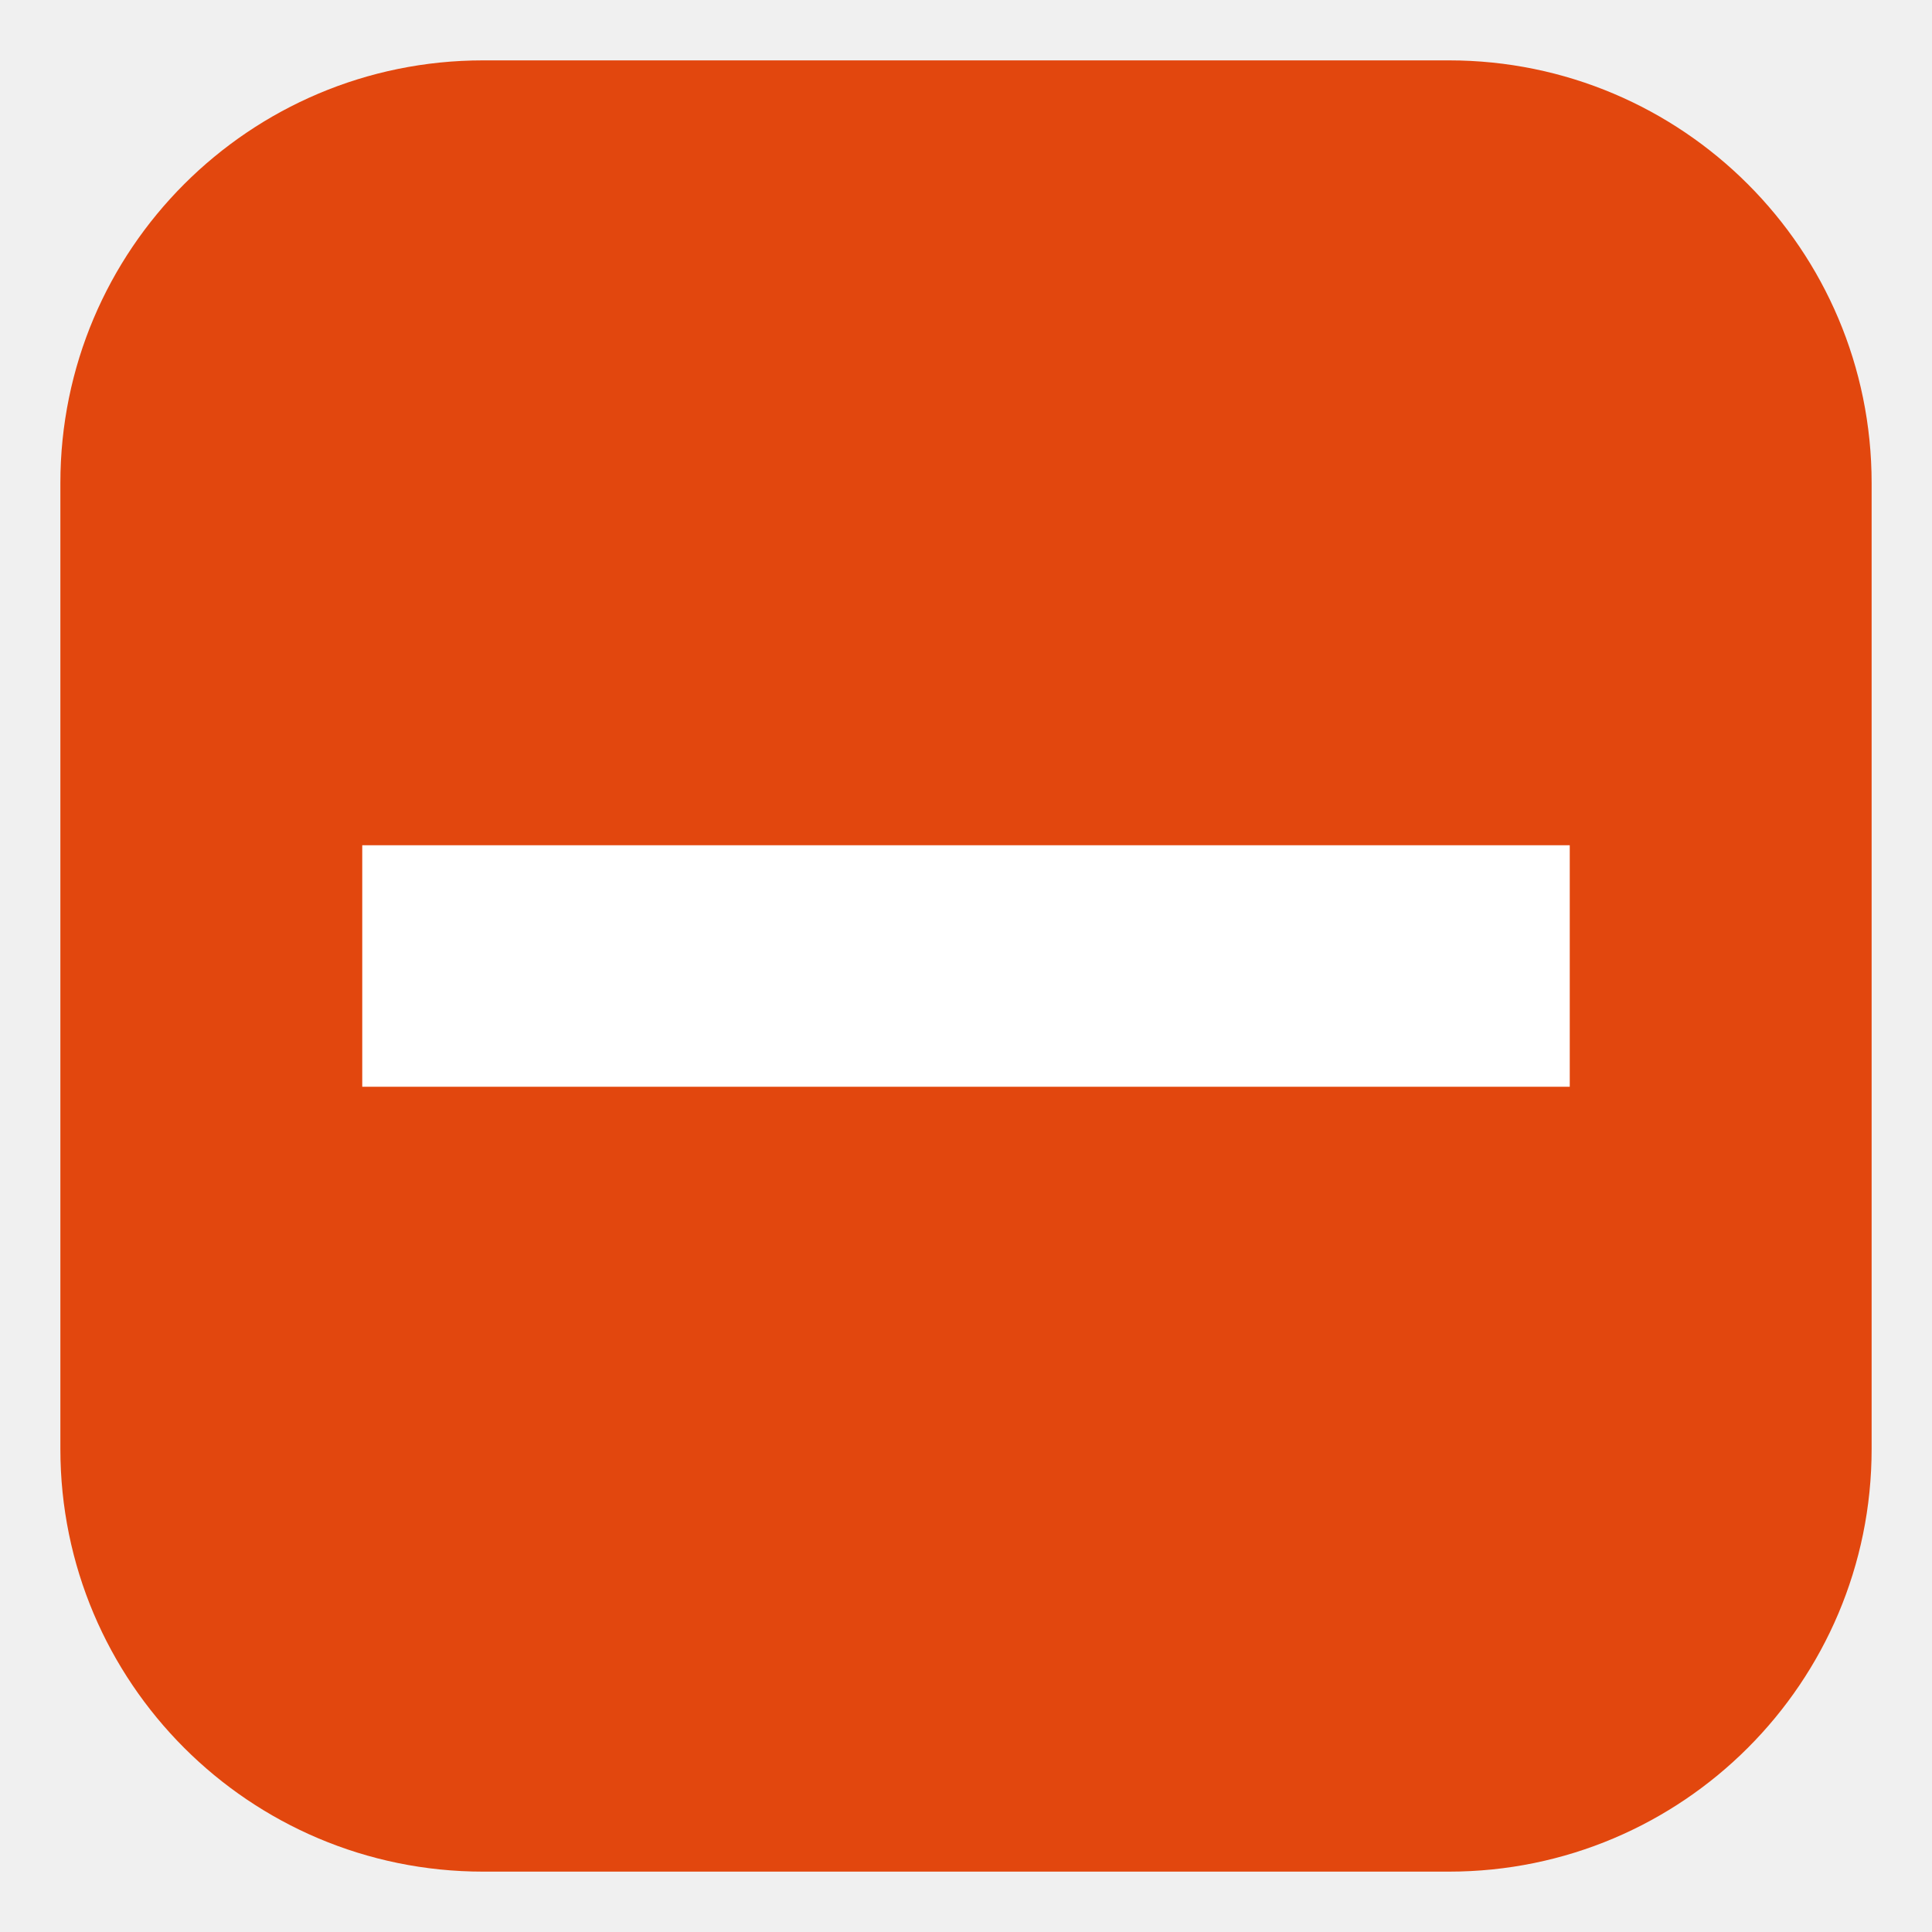
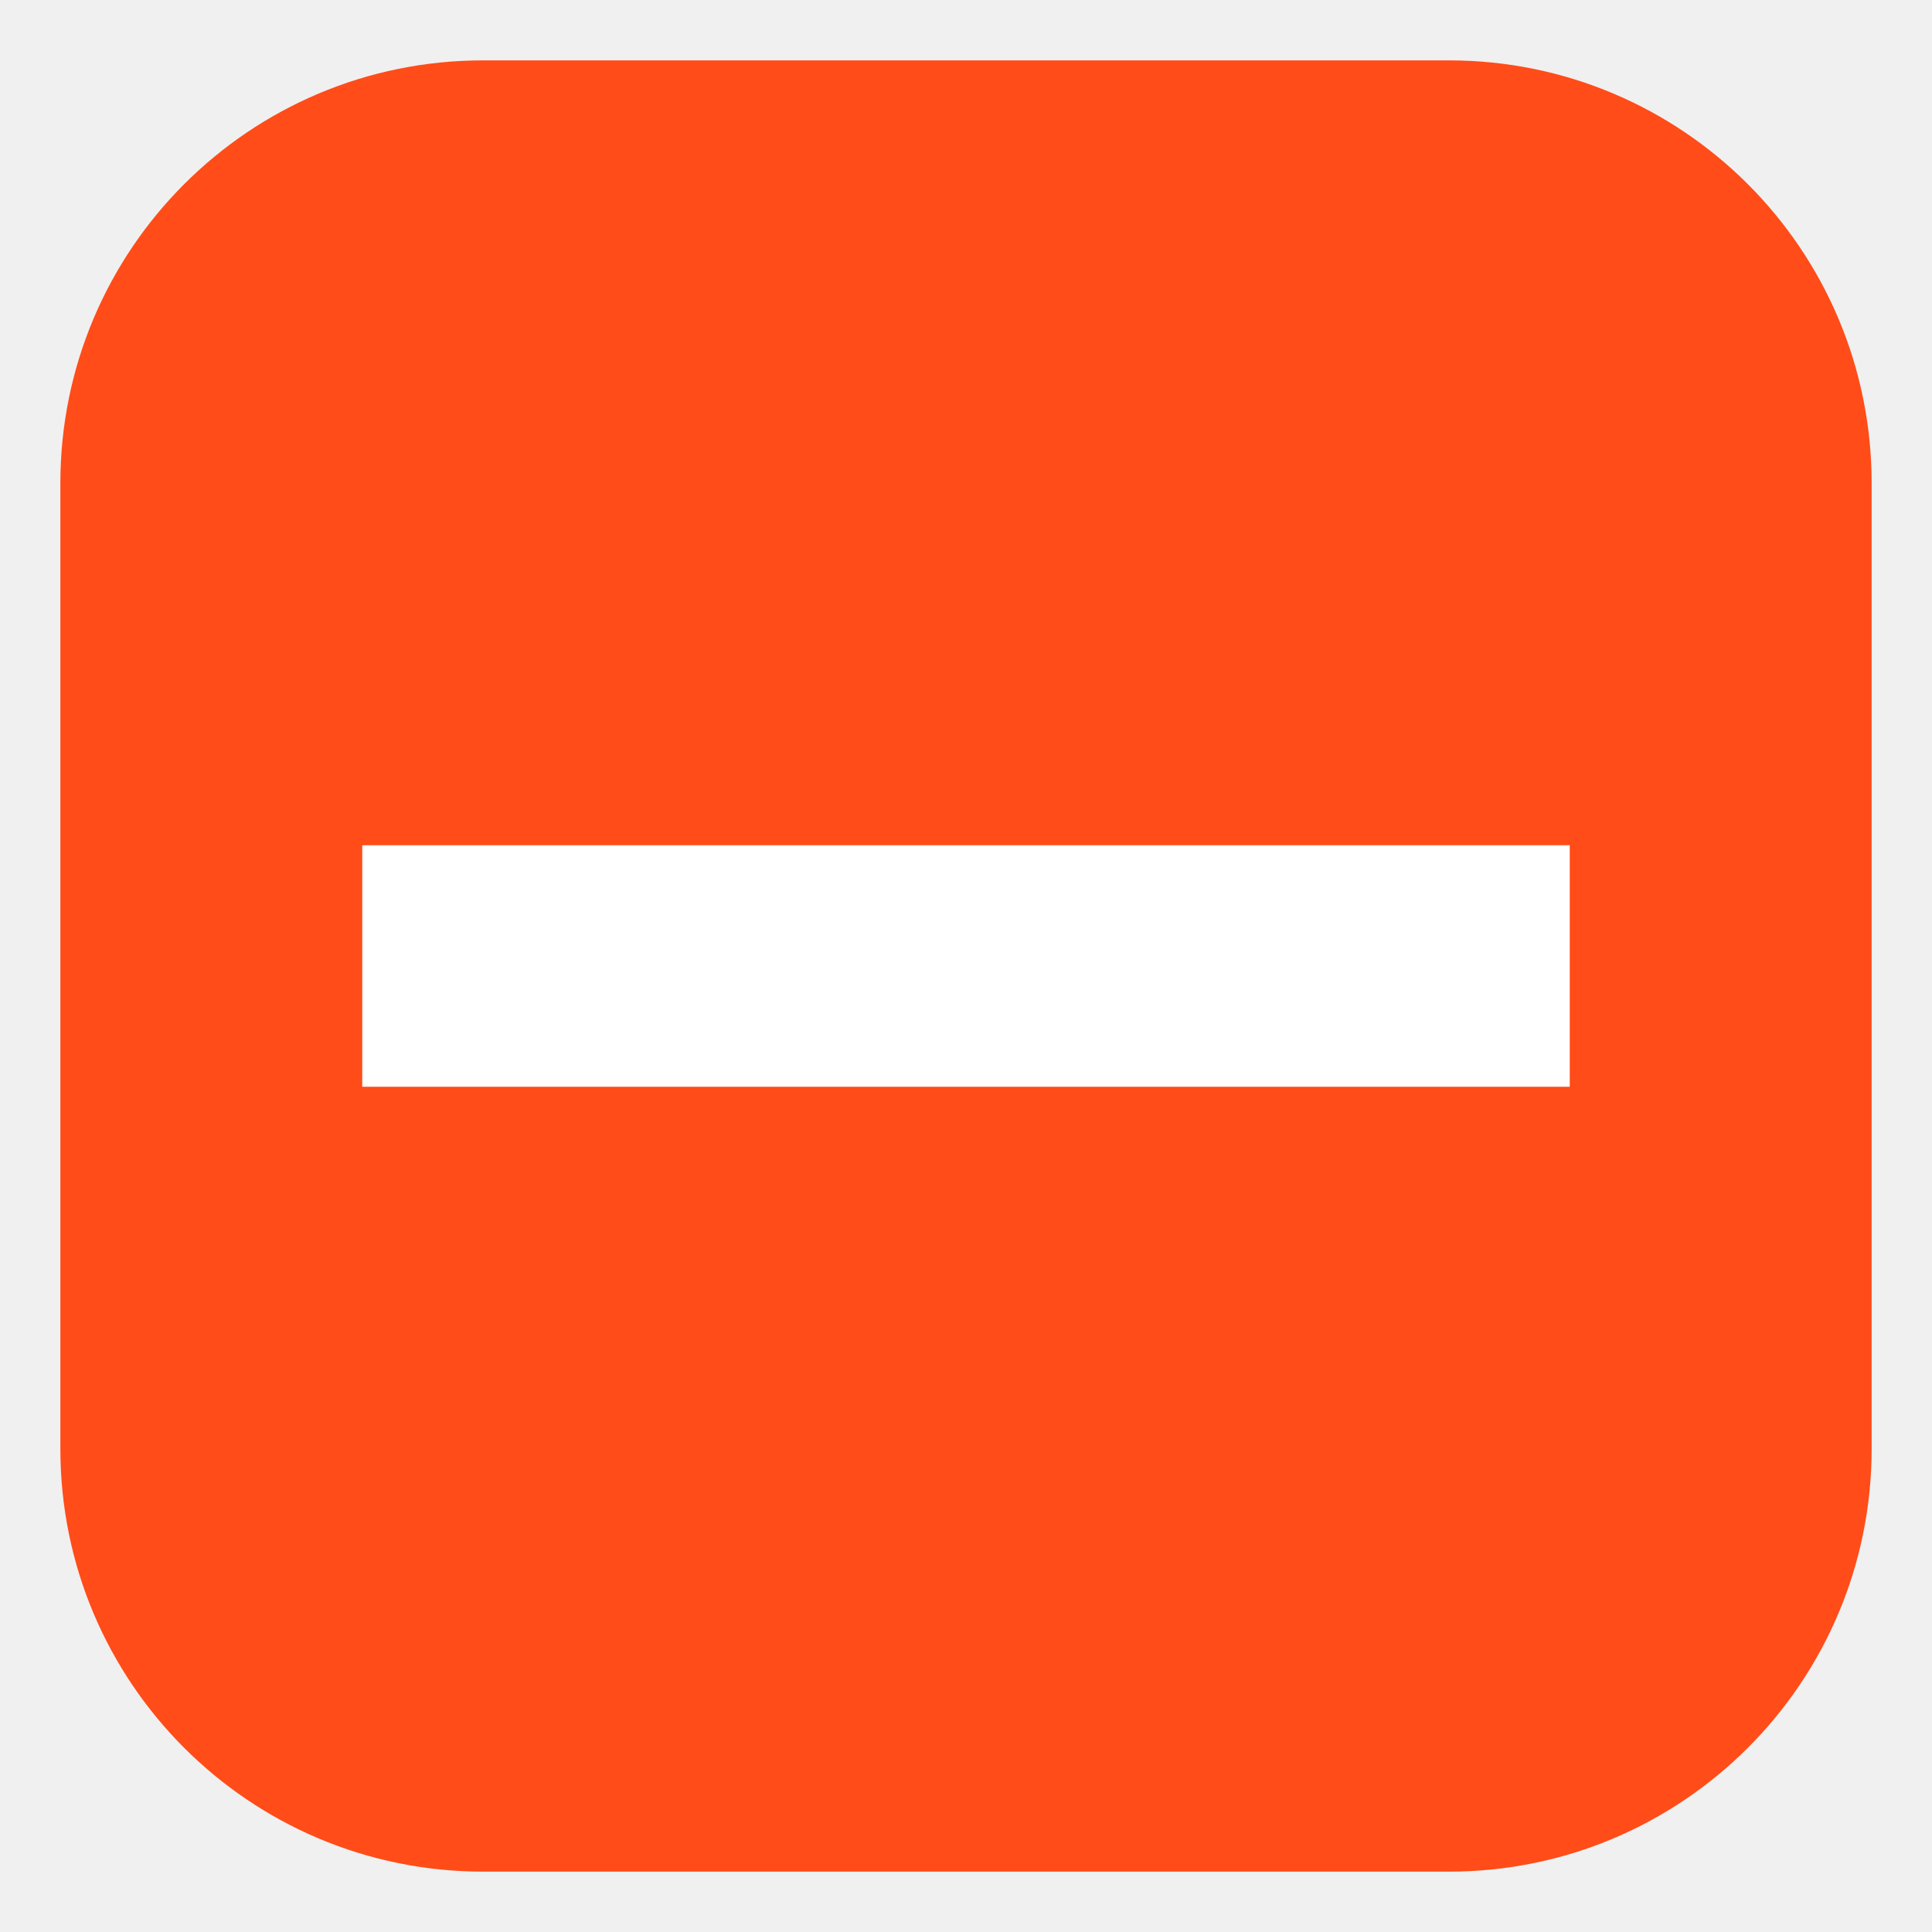
<svg xmlns="http://www.w3.org/2000/svg" width="16" height="16">
-   <rect x="1" y="1" width="14" height="14" fill="#e2470e" stroke="#e2470e" stroke-width="1px" rx="3" ry="3" />
+   <rect x="1" y="1" width="14" height="14" fill="#FF4C19" stroke="#FF4C19" stroke-width="1px" rx="3" ry="3" />
  <line x1="3" y1="8" x2="13" y2="8" stroke-width="2" stroke="white" />
</svg>
